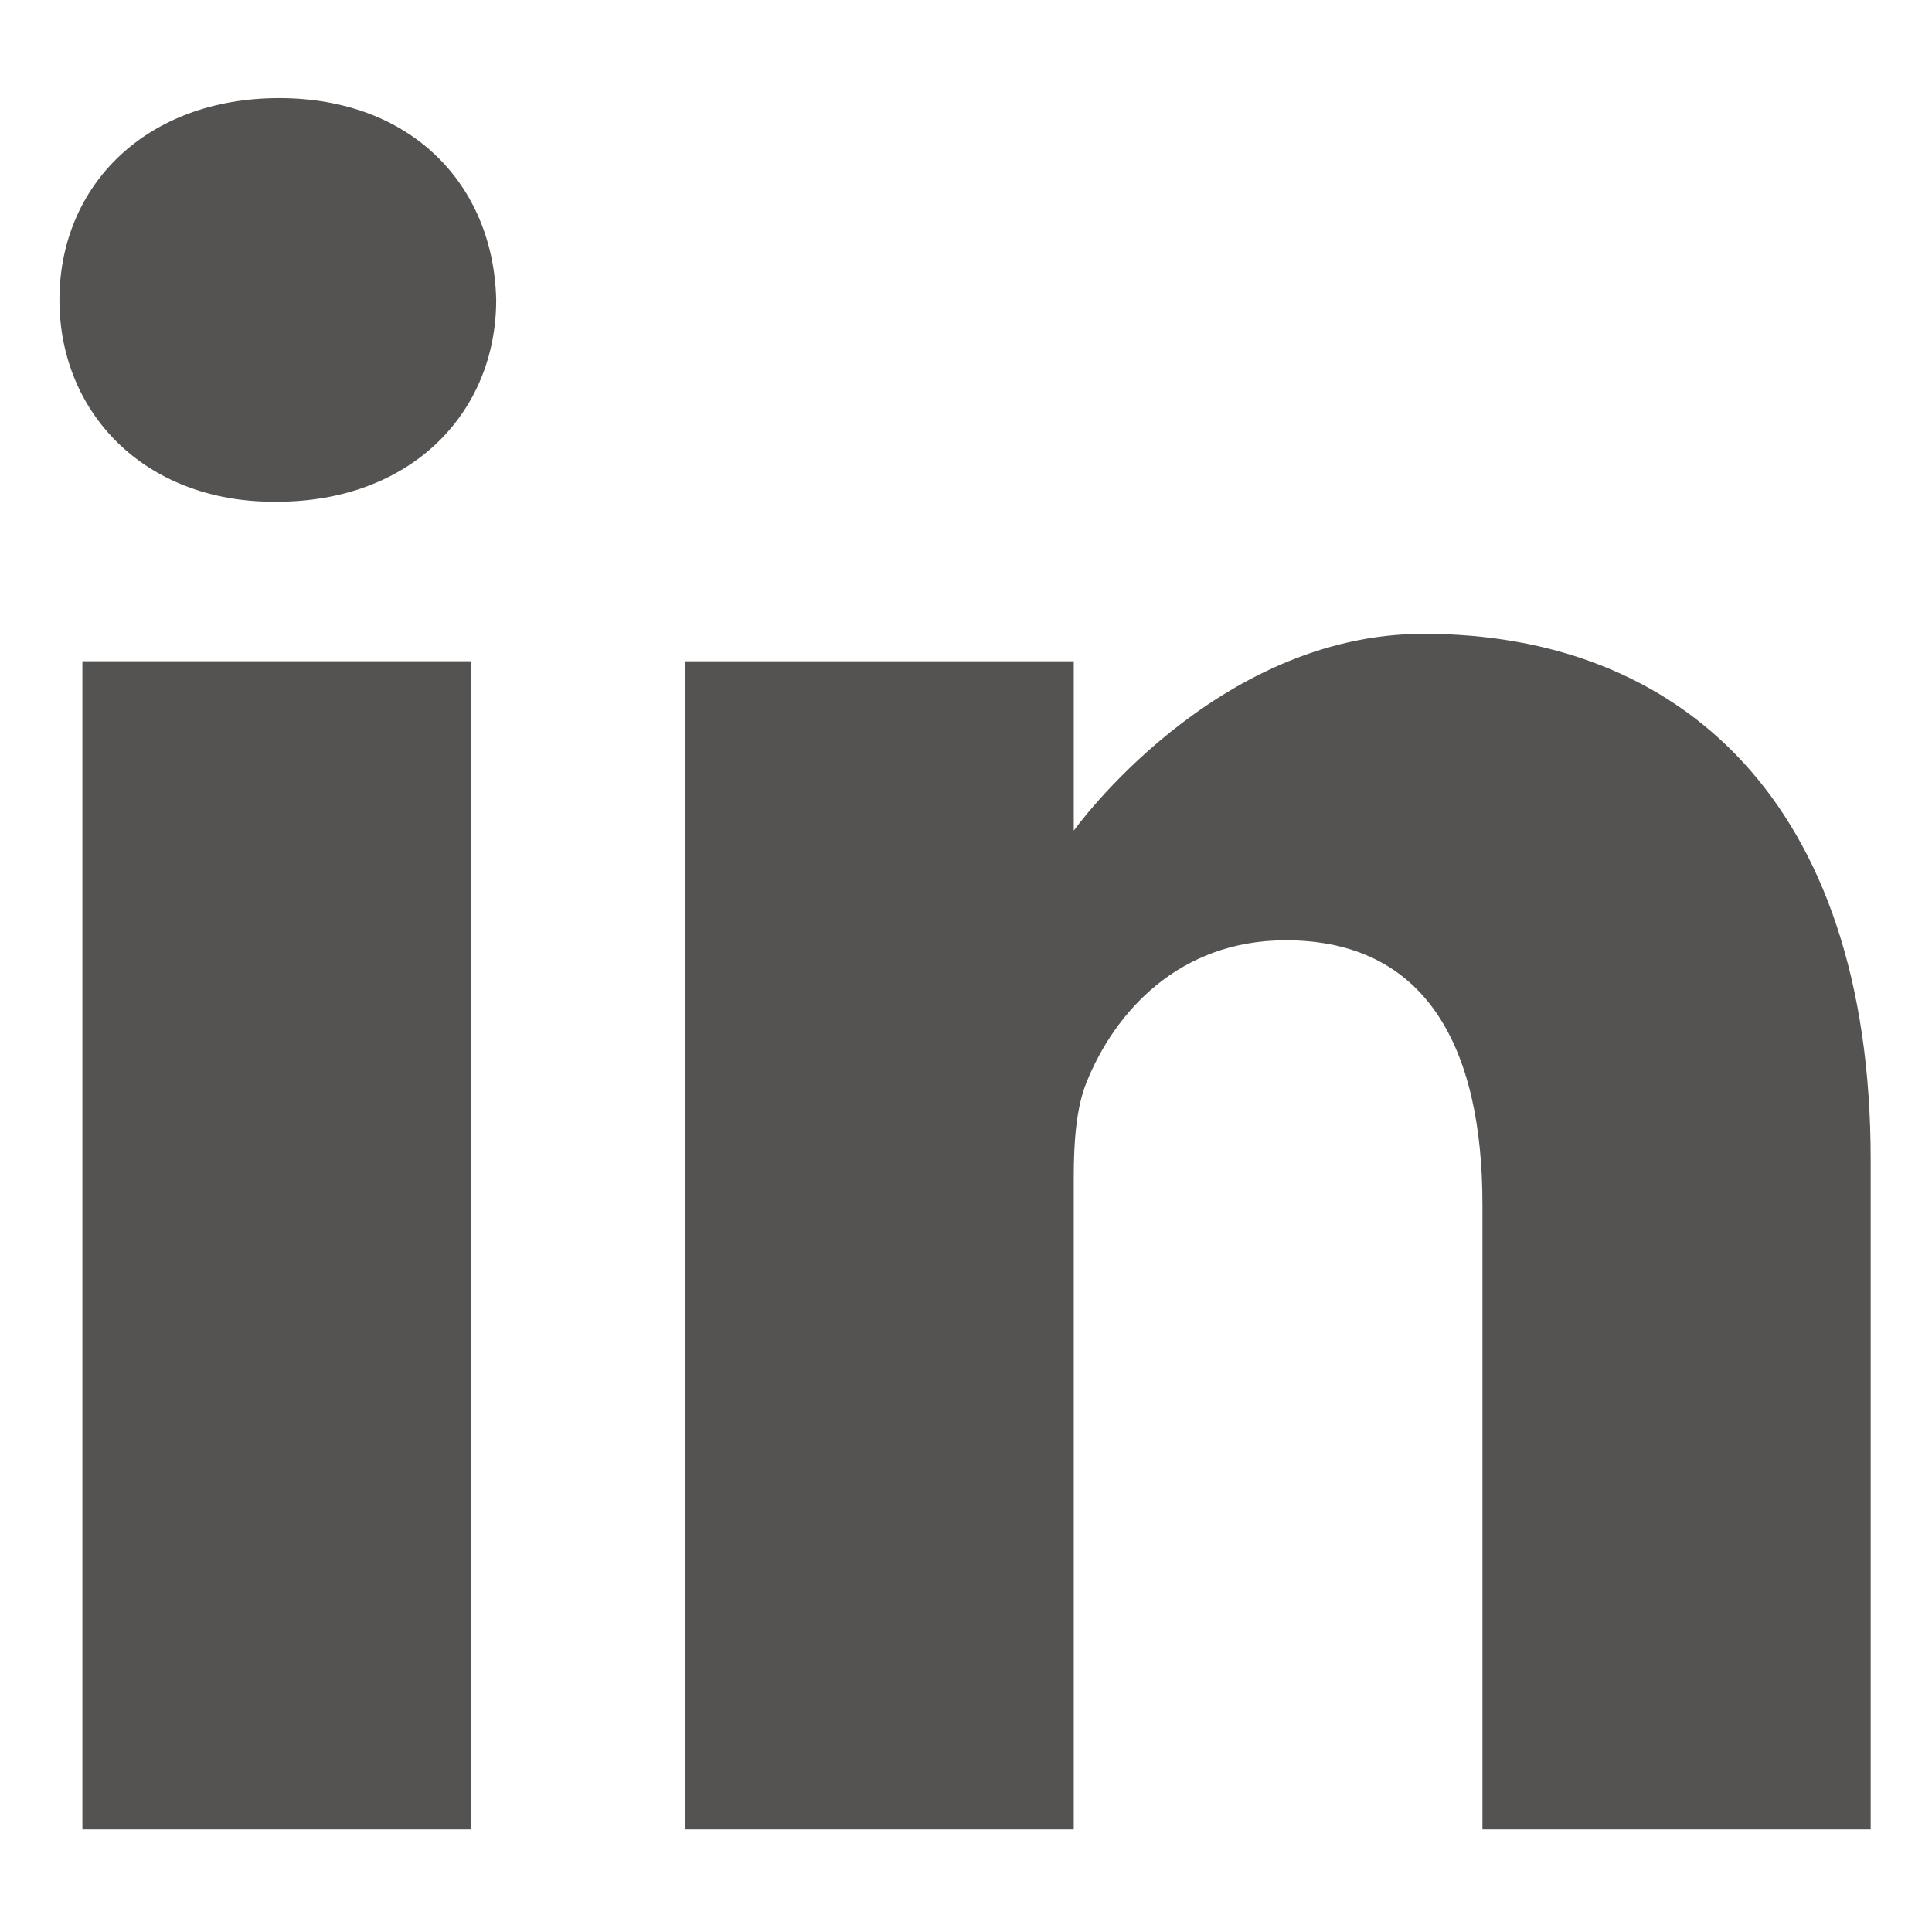
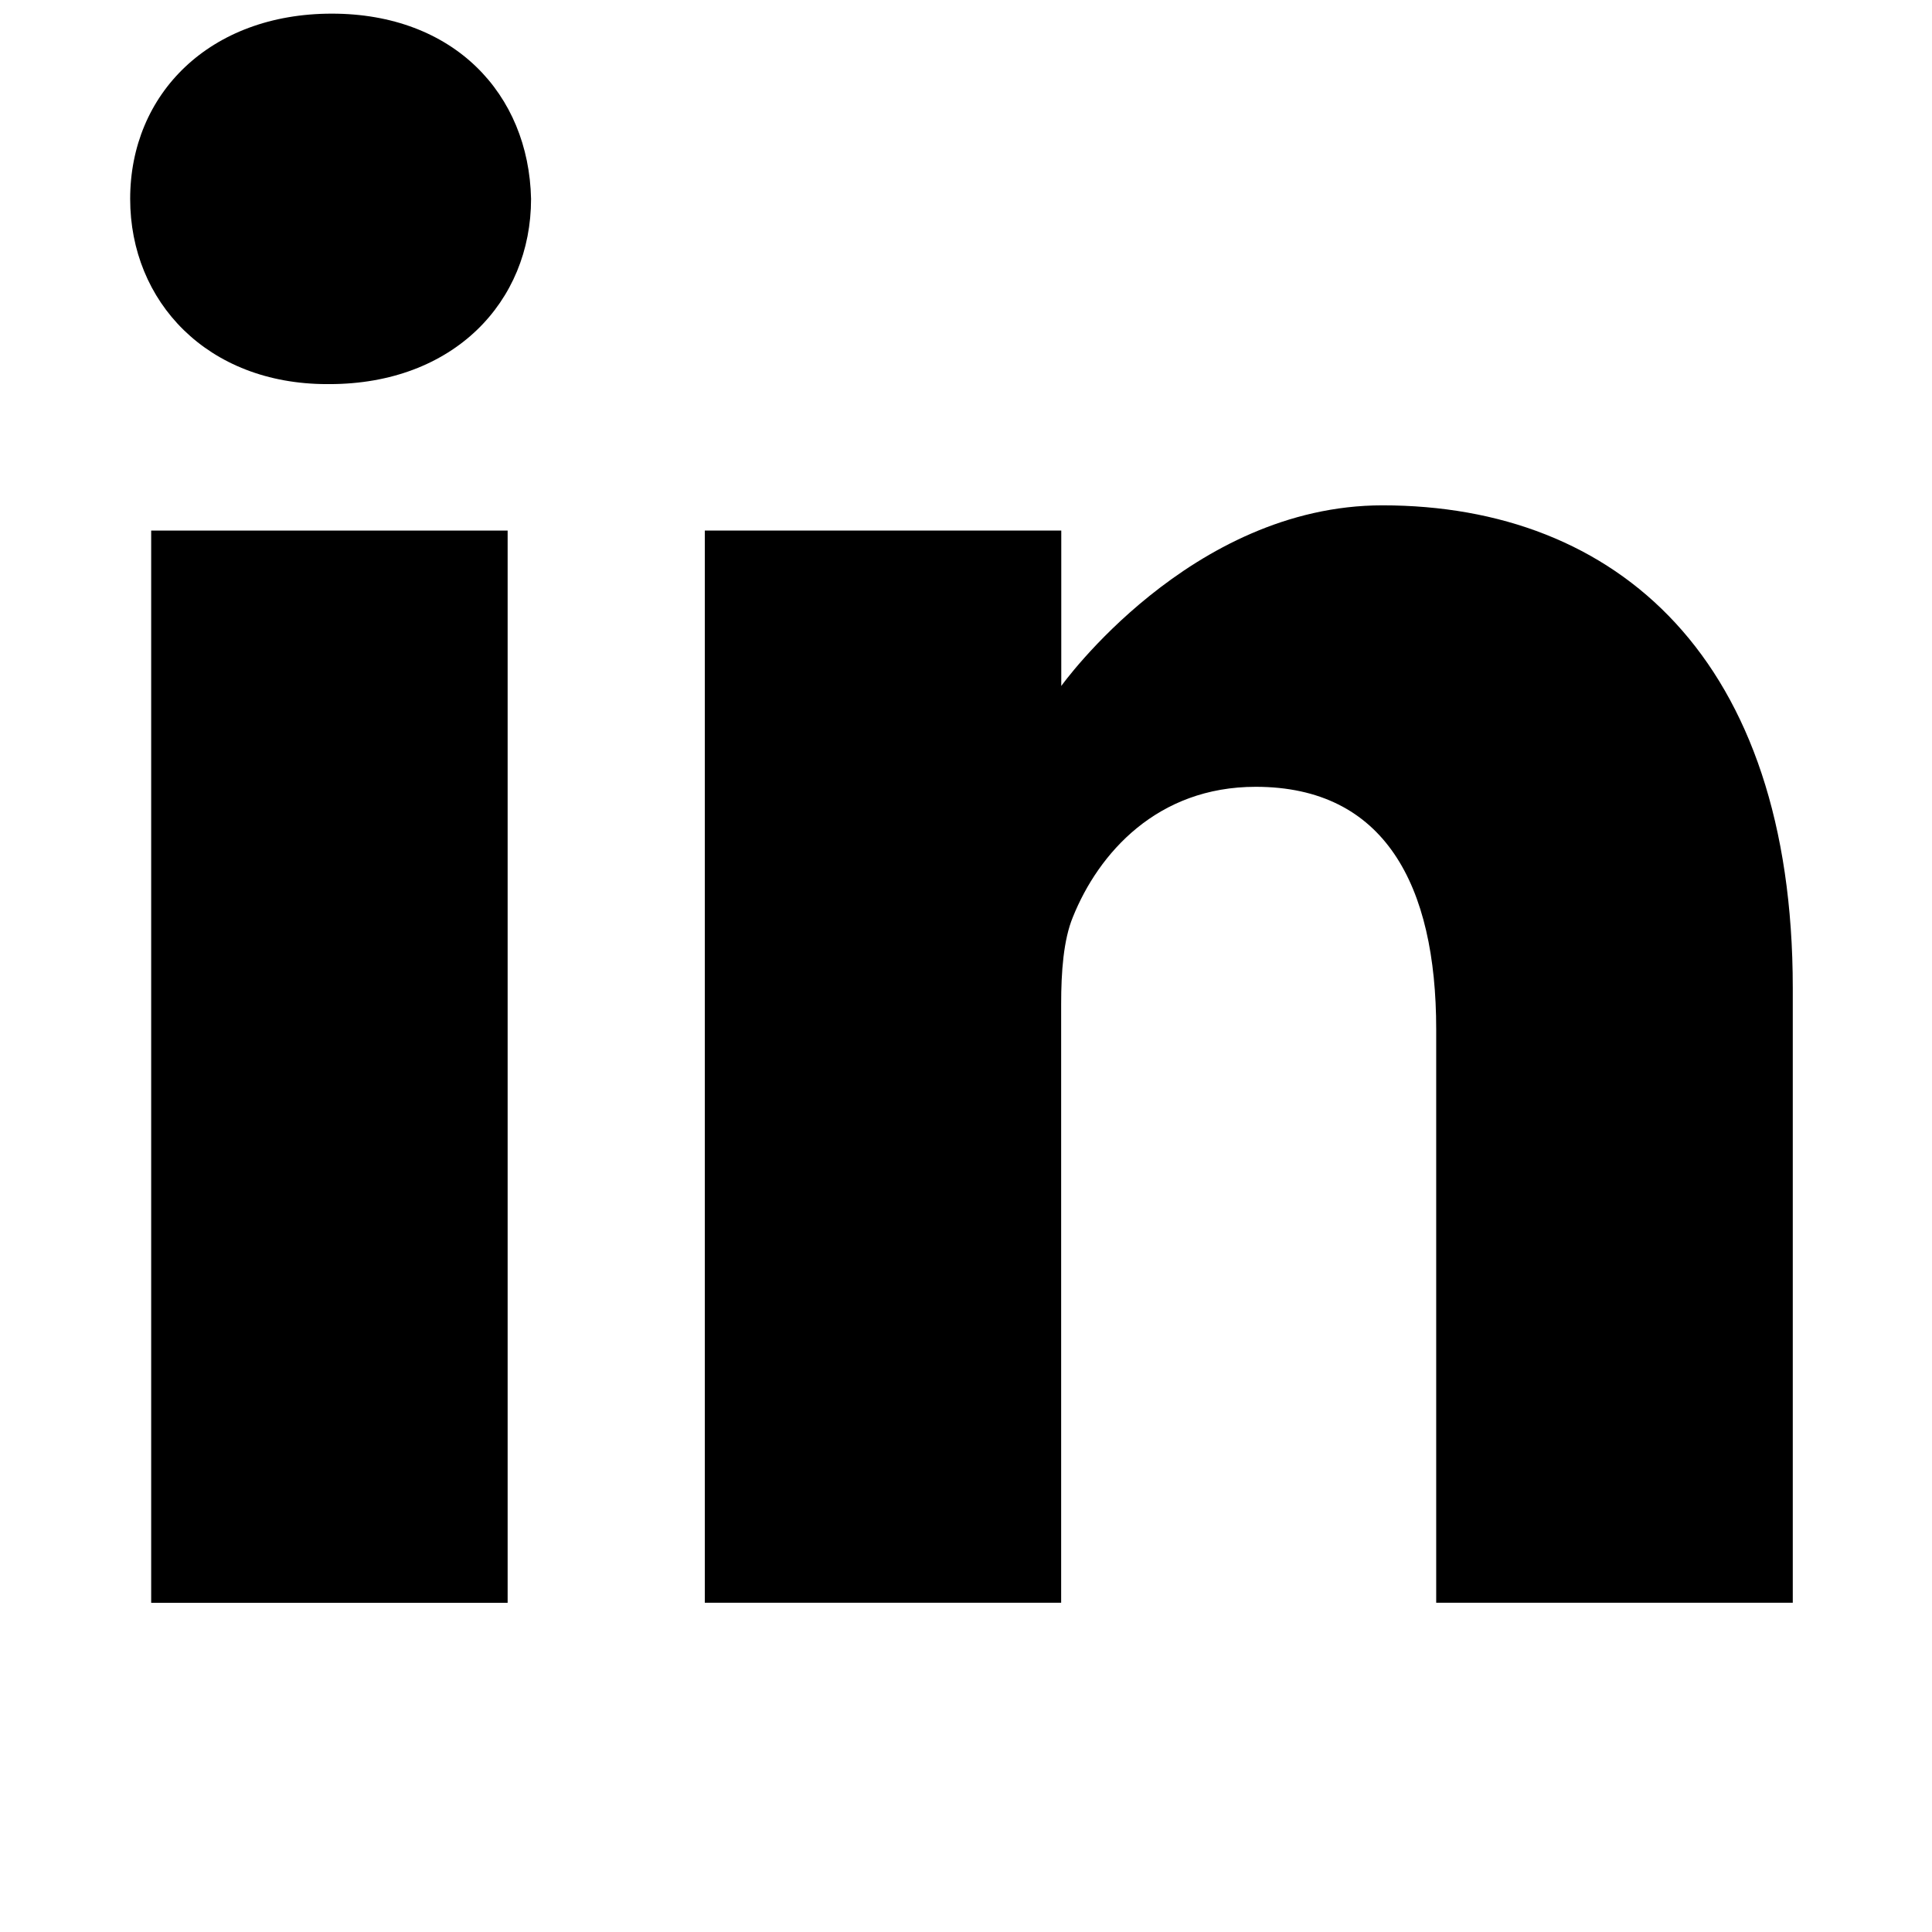
- <svg xmlns="http://www.w3.org/2000/svg" height="682pt" viewBox="-21 -35 682.667 682" width="682pt">
-   <g fill="#545351">
-     <path d="m77.613-.668c-46.93 0-77.613 30.816-77.613 71.32 0 39.609 29.77 71.305 75.812 71.305h.891c47.848 0 77.625-31.695 77.625-71.305-.895-40.504-29.777-71.32-76.715-71.32zm0 0" />
-     <path d="m8.109 198.312h137.195v412.758h-137.195zm0 0" />
-     <path d="m482.055 188.625c-74.012 0-123.641 69.547-123.641 69.547v-59.859h-137.199v412.758h137.191v-230.5c0-12.34.895-24.66 4.52-33.484 9.918-24.641 32.488-50.168 70.391-50.168 49.645 0 69.5 37.852 69.5 93.34v220.812h137.184v-236.668c0-126.781-67.688-185.777-157.945-185.777zm0 0" />
-   </g>
+ <svg xmlns="http://www.w3.org/2000/svg" height="16" viewBox="0 0 16 16" width="16" version="1.1" id="svg741">
+   <defs id="defs731" />
+   <path d="m 2.748,0.113 c -1.01,0 -1.67,0.663 -1.67,1.534 0,0.852 0.64,1.534 1.631,1.534 h 0.019 c 1.029,0 1.67,-0.682 1.67,-1.534 C 4.379,0.776 3.757,0.113 2.748,0.113 Z m 0,0" id="path735" />
+   <path d="m 1.252,4.394 h 2.952 v 8.88 h -2.952 z m 0,0" id="path737" />
+   <path d="m 11.449,4.185 c -1.592,0 -2.66,1.496 -2.66,1.496 V 4.394 H 5.837 V 13.273 H 8.788 V 8.315 c 0,-0.265 0.019,-0.531 0.097,-0.72 0.213,-0.53 0.699,-1.079 1.514,-1.079 1.068,0 1.495,0.814 1.495,2.008 V 13.273 H 14.847 V 8.182 c 0,-2.728 -1.456,-3.997 -3.398,-3.997 z m 0,0" id="path739" />
</svg>
